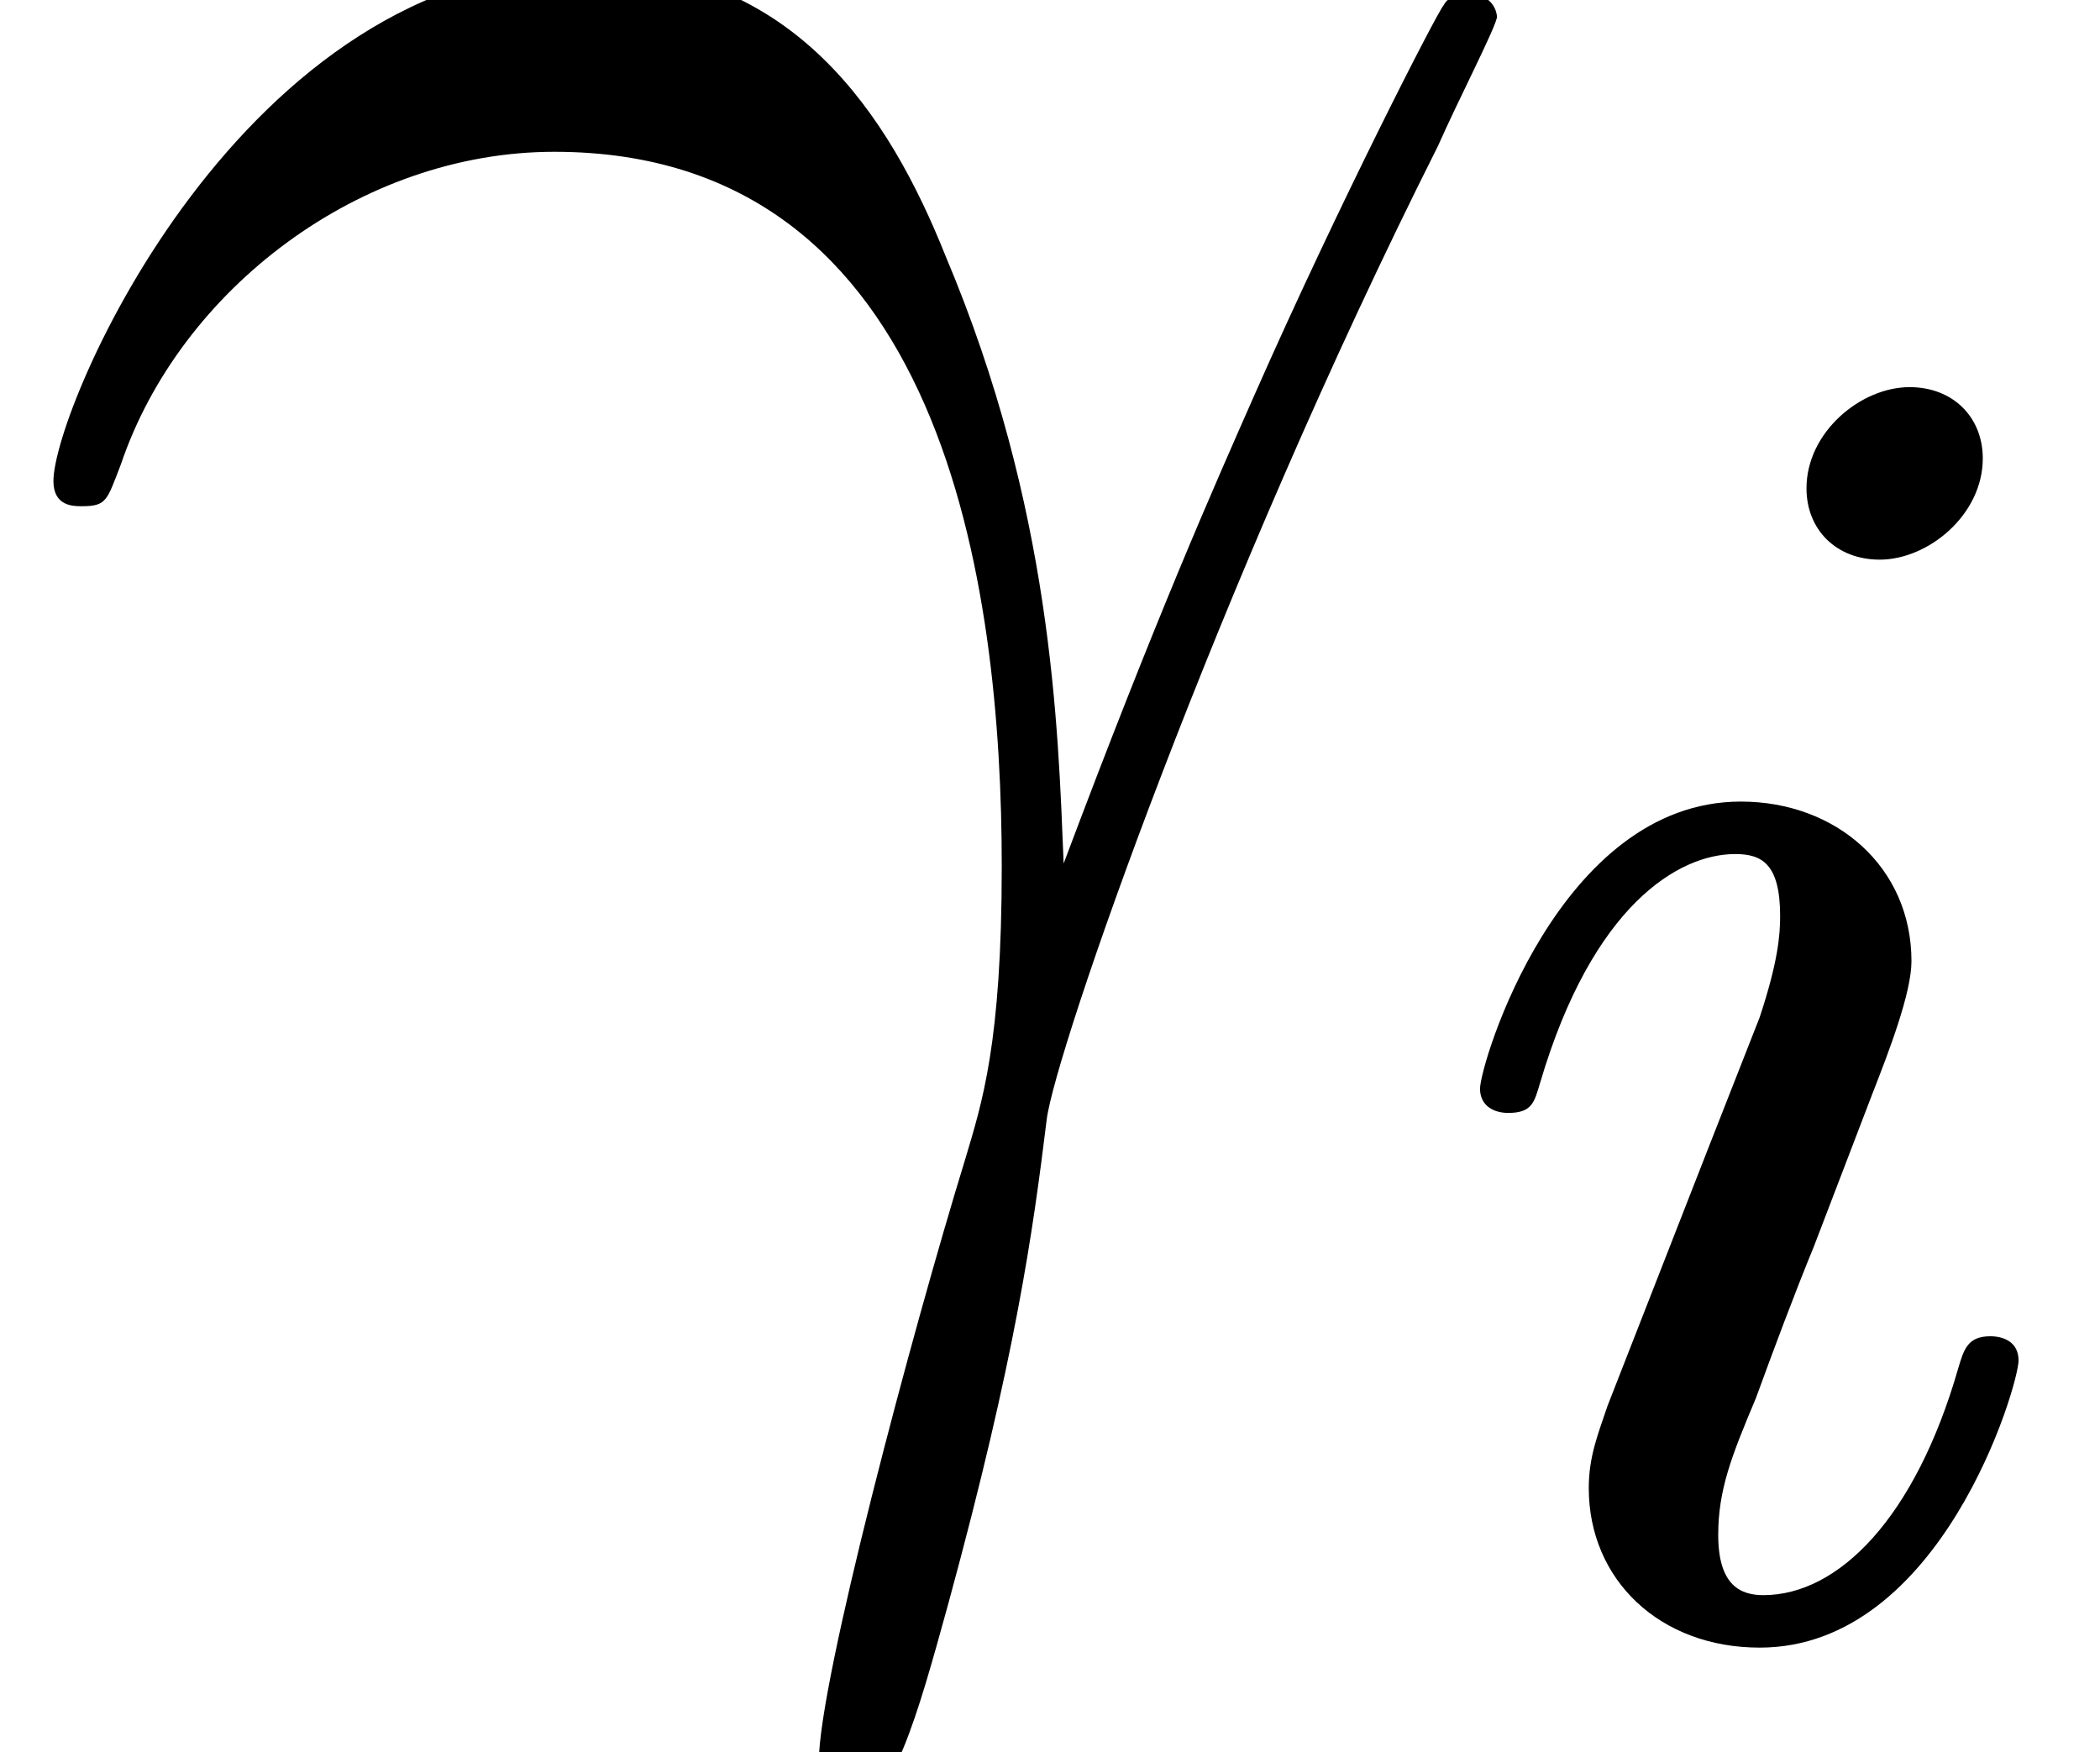
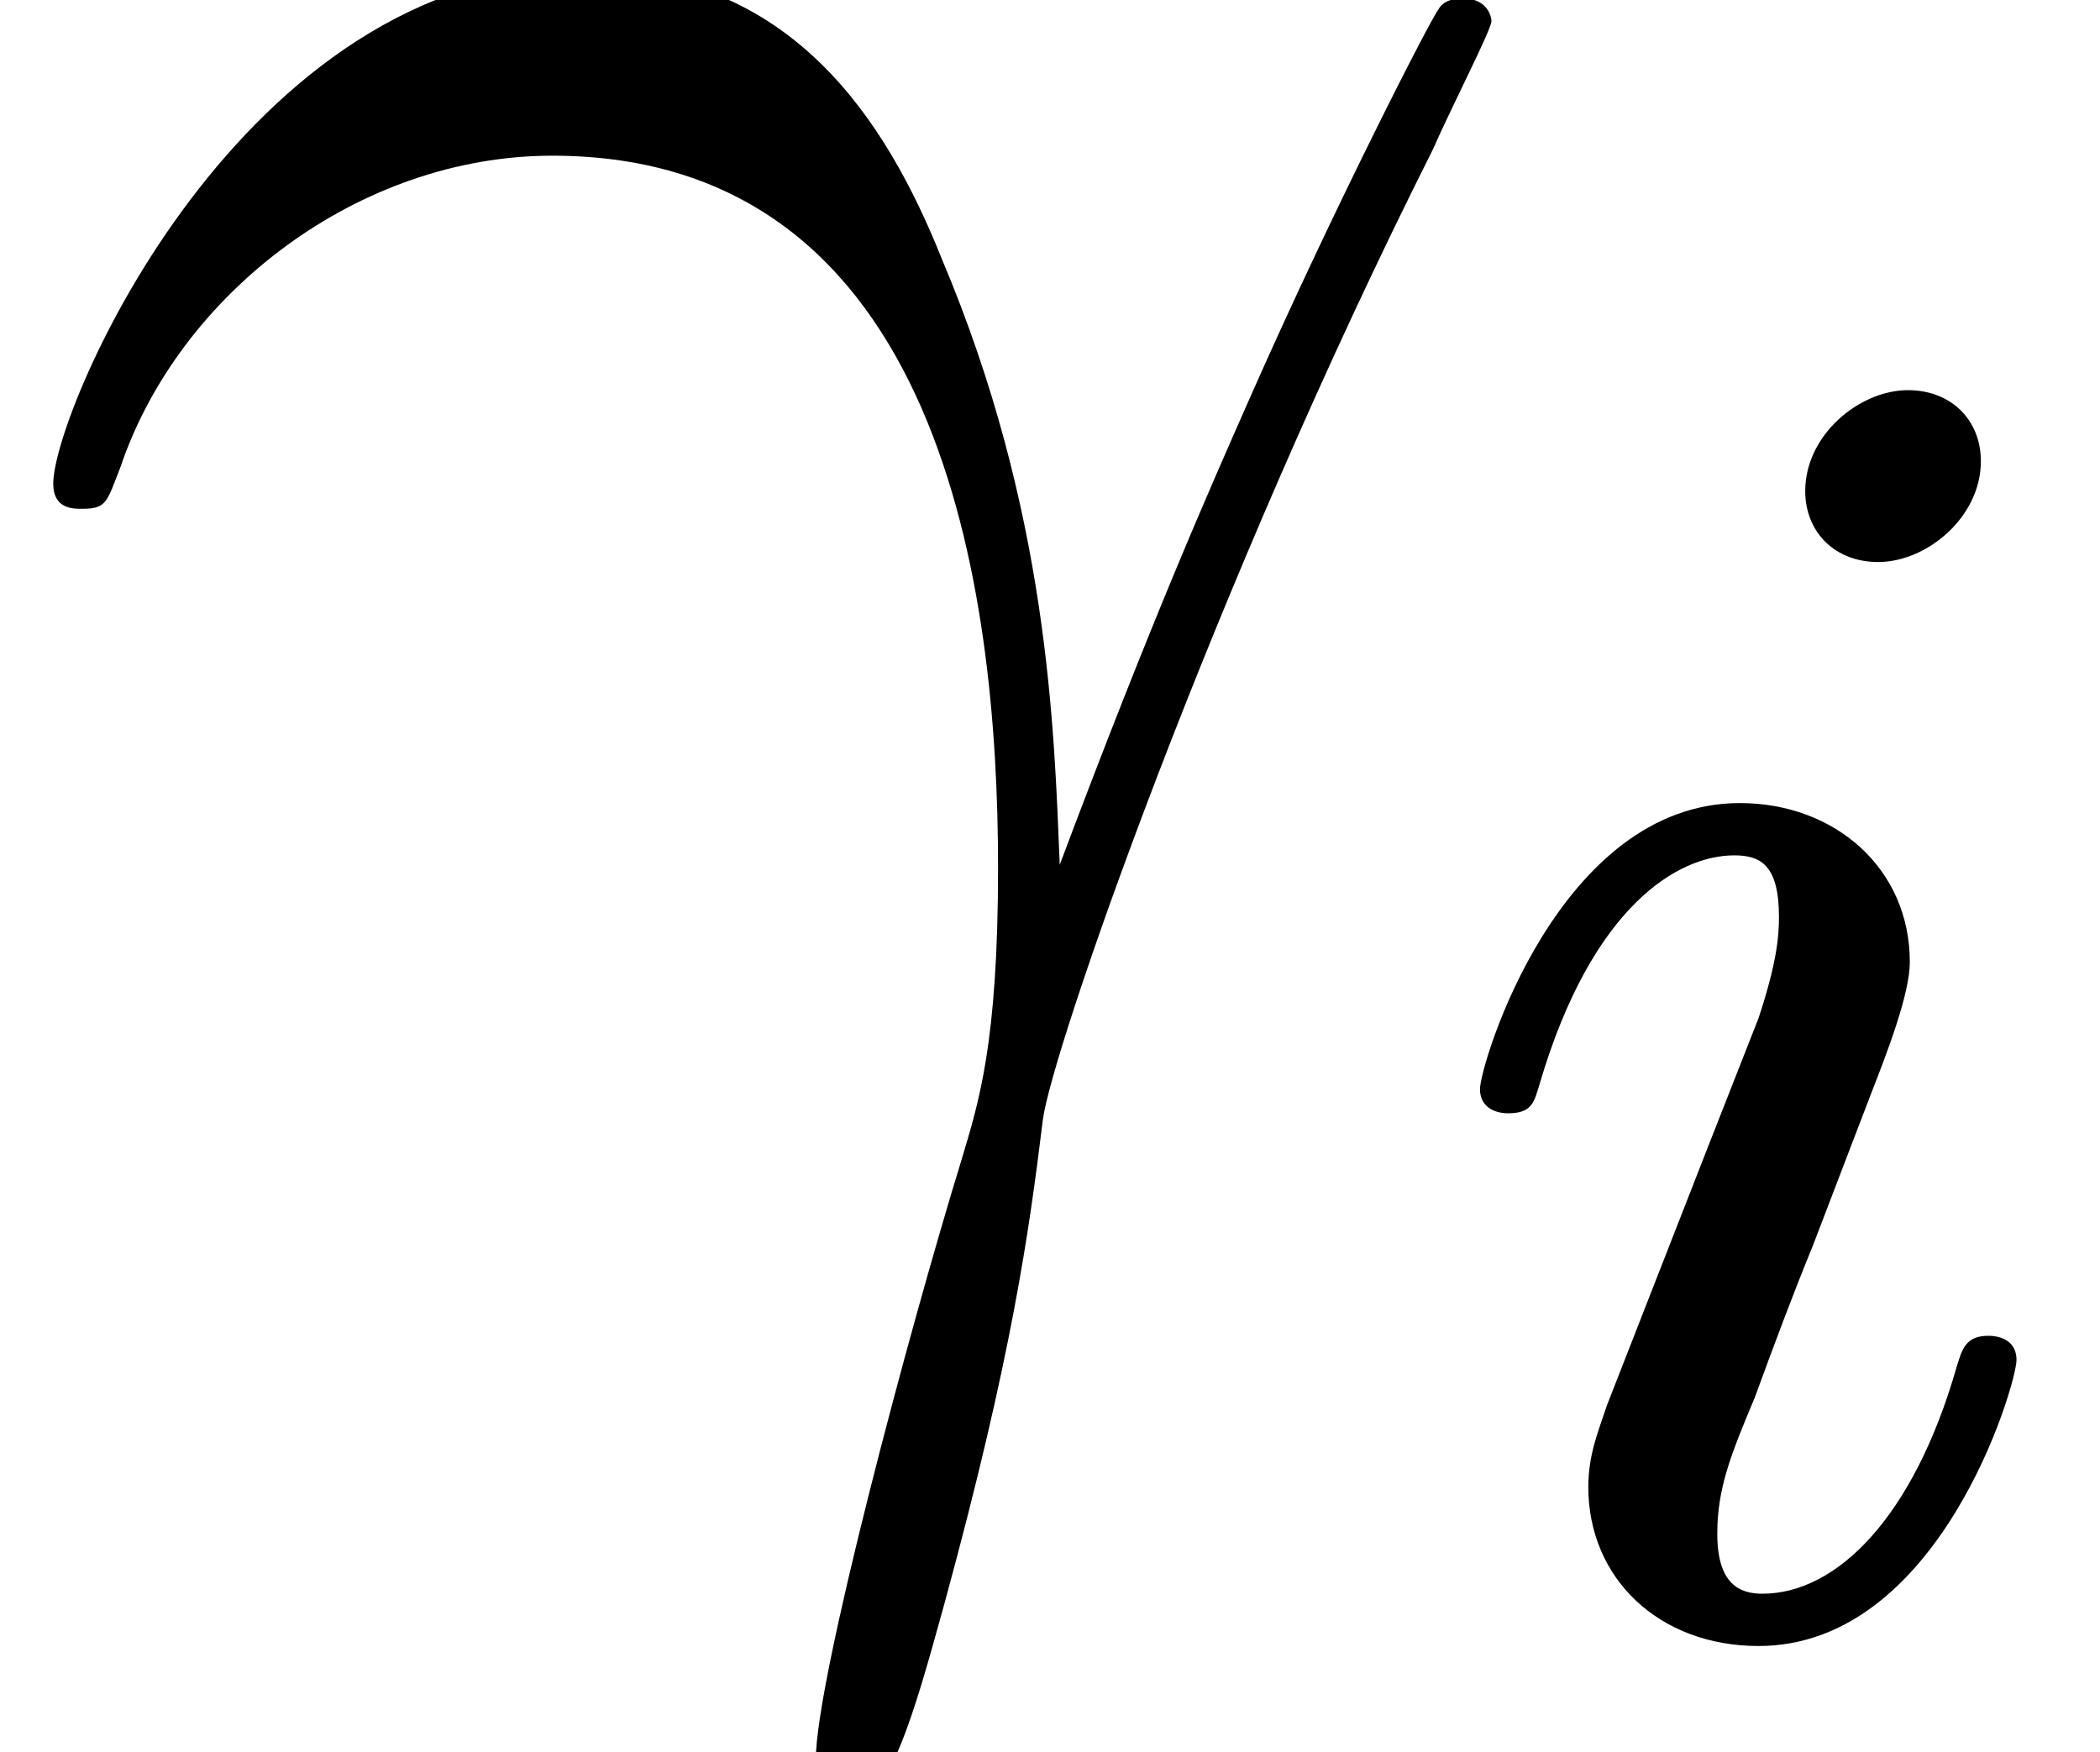
- <svg xmlns="http://www.w3.org/2000/svg" xmlns:xlink="http://www.w3.org/1999/xlink" height="7.444pt" version="1.1" viewBox="0 -5.128 8.922 7.444" width="8.922pt">
+ <svg xmlns="http://www.w3.org/2000/svg" xmlns:xlink="http://www.w3.org/1999/xlink" height="7.472pt" version="1.1" viewBox="0 -5.147 8.955 7.472" width="8.955pt">
  <defs>
    <path d="M2.375 -4.973C2.375 -5.149 2.248 -5.276 2.064 -5.276C1.857 -5.276 1.626 -5.085 1.626 -4.846C1.626 -4.67 1.753 -4.543 1.937 -4.543C2.144 -4.543 2.375 -4.734 2.375 -4.973ZM1.211 -2.048L0.781 -0.948C0.741 -0.829 0.701 -0.733 0.701 -0.598C0.701 -0.207 1.004 0.08 1.427 0.08C2.2 0.08 2.527 -1.036 2.527 -1.14C2.527 -1.219 2.463 -1.243 2.407 -1.243C2.311 -1.243 2.295 -1.188 2.271 -1.108C2.088 -0.47 1.761 -0.143 1.443 -0.143C1.347 -0.143 1.251 -0.183 1.251 -0.399C1.251 -0.59 1.307 -0.733 1.411 -0.98C1.49 -1.196 1.57 -1.411 1.658 -1.626L1.905 -2.271C1.977 -2.455 2.072 -2.702 2.072 -2.837C2.072 -3.236 1.753 -3.515 1.347 -3.515C0.574 -3.515 0.239 -2.399 0.239 -2.295C0.239 -2.224 0.295 -2.192 0.359 -2.192C0.462 -2.192 0.47 -2.24 0.494 -2.319C0.717 -3.076 1.084 -3.292 1.323 -3.292C1.435 -3.292 1.514 -3.252 1.514 -3.029C1.514 -2.949 1.506 -2.837 1.427 -2.598L1.211 -2.048Z" id="g0-105" />
    <path d="M4.519 -1.459C4.495 -2.044 4.471 -2.965 4.017 -4.041C3.778 -4.639 3.371 -5.272 2.499 -5.272C1.028 -5.272 0.227 -3.395 0.227 -3.084C0.227 -2.977 0.311 -2.977 0.347 -2.977C0.454 -2.977 0.454 -3.001 0.514 -3.156C0.765 -3.897 1.53 -4.483 2.355 -4.483C4.017 -4.483 4.256 -2.63 4.256 -1.447C4.256 -0.693 4.172 -0.442 4.101 -0.203C3.873 0.538 3.479 2.02 3.479 2.355C3.479 2.451 3.515 2.558 3.61 2.558C3.79 2.558 3.897 2.164 4.029 1.686C4.316 0.634 4.388 0.108 4.447 -0.371C4.483 -0.658 5.165 -2.63 6.109 -4.507C6.193 -4.698 6.36 -5.021 6.36 -5.057C6.36 -5.069 6.348 -5.153 6.241 -5.153C6.217 -5.153 6.157 -5.153 6.133 -5.105C6.109 -5.081 5.691 -4.268 5.332 -3.455C5.153 -3.049 4.914 -2.511 4.519 -1.459Z" id="g1-13" />
  </defs>
  <g id="page1">
    <use x="0" xlink:href="#g1-13" y="0" />
-     <use x="6.049" xlink:href="#g0-105" y="1.793" />
+     <use x="6.072" xlink:href="#g0-105" y="1.793" />
  </g>
</svg>
